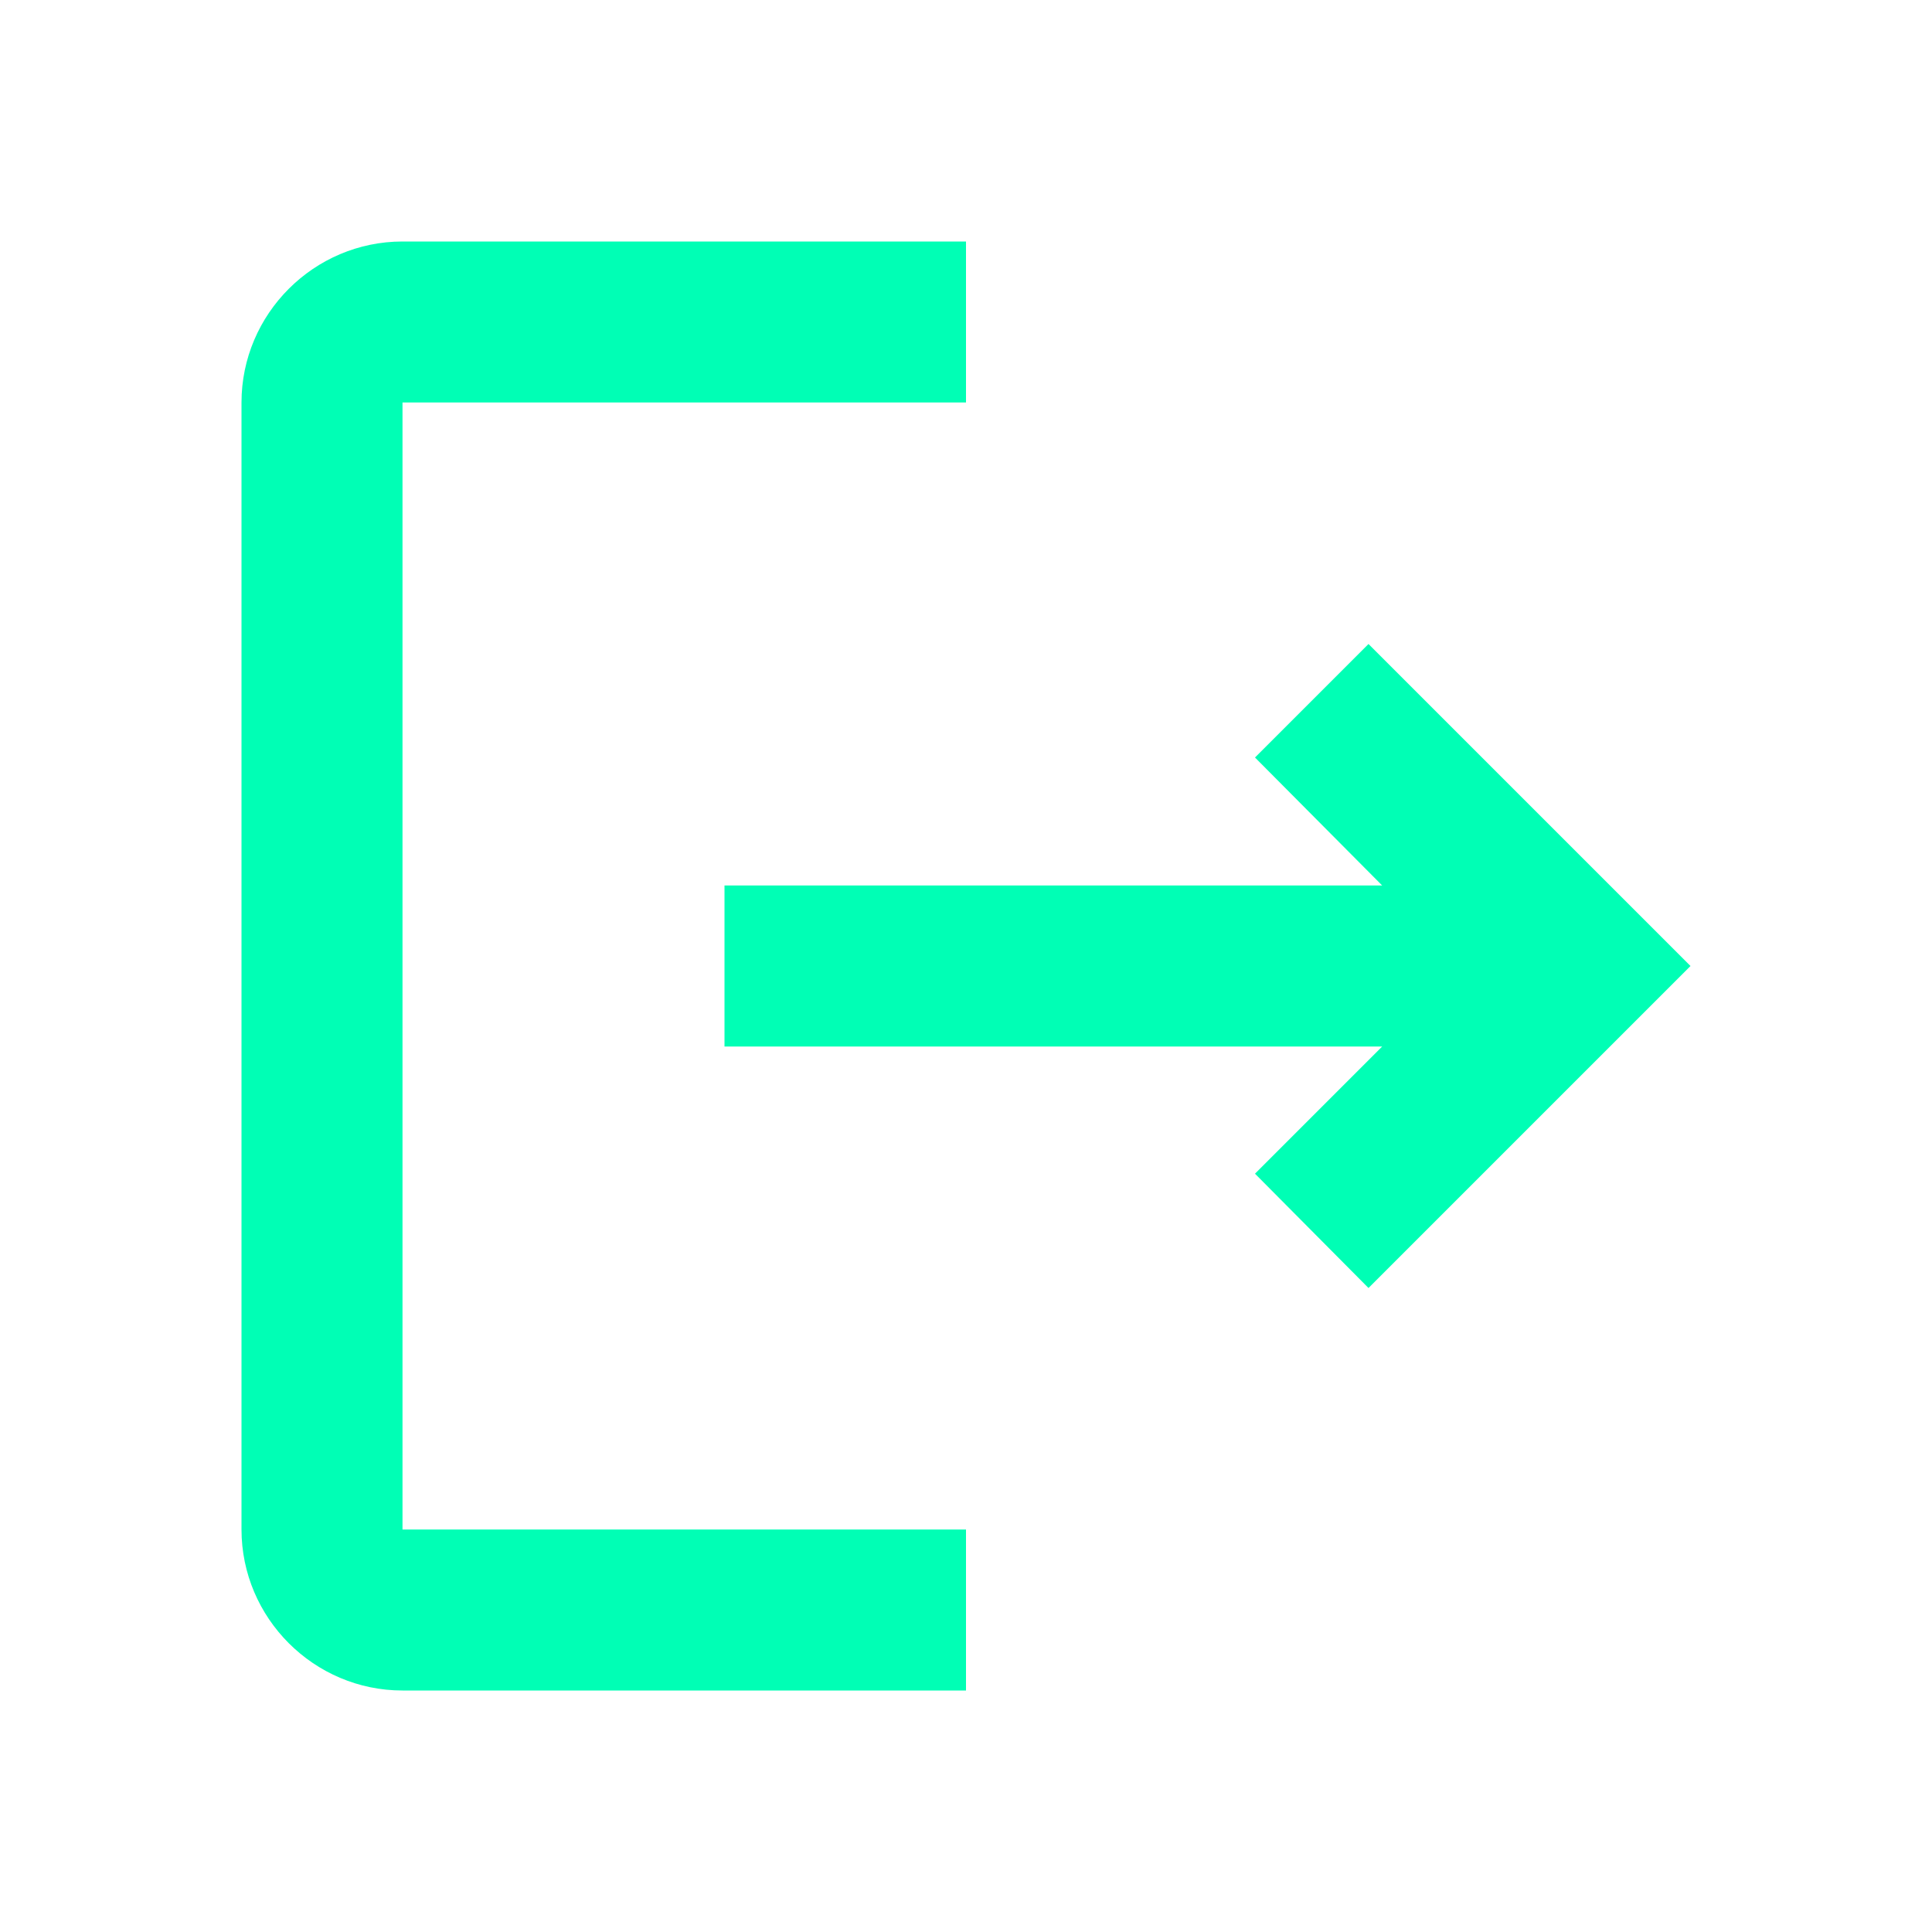
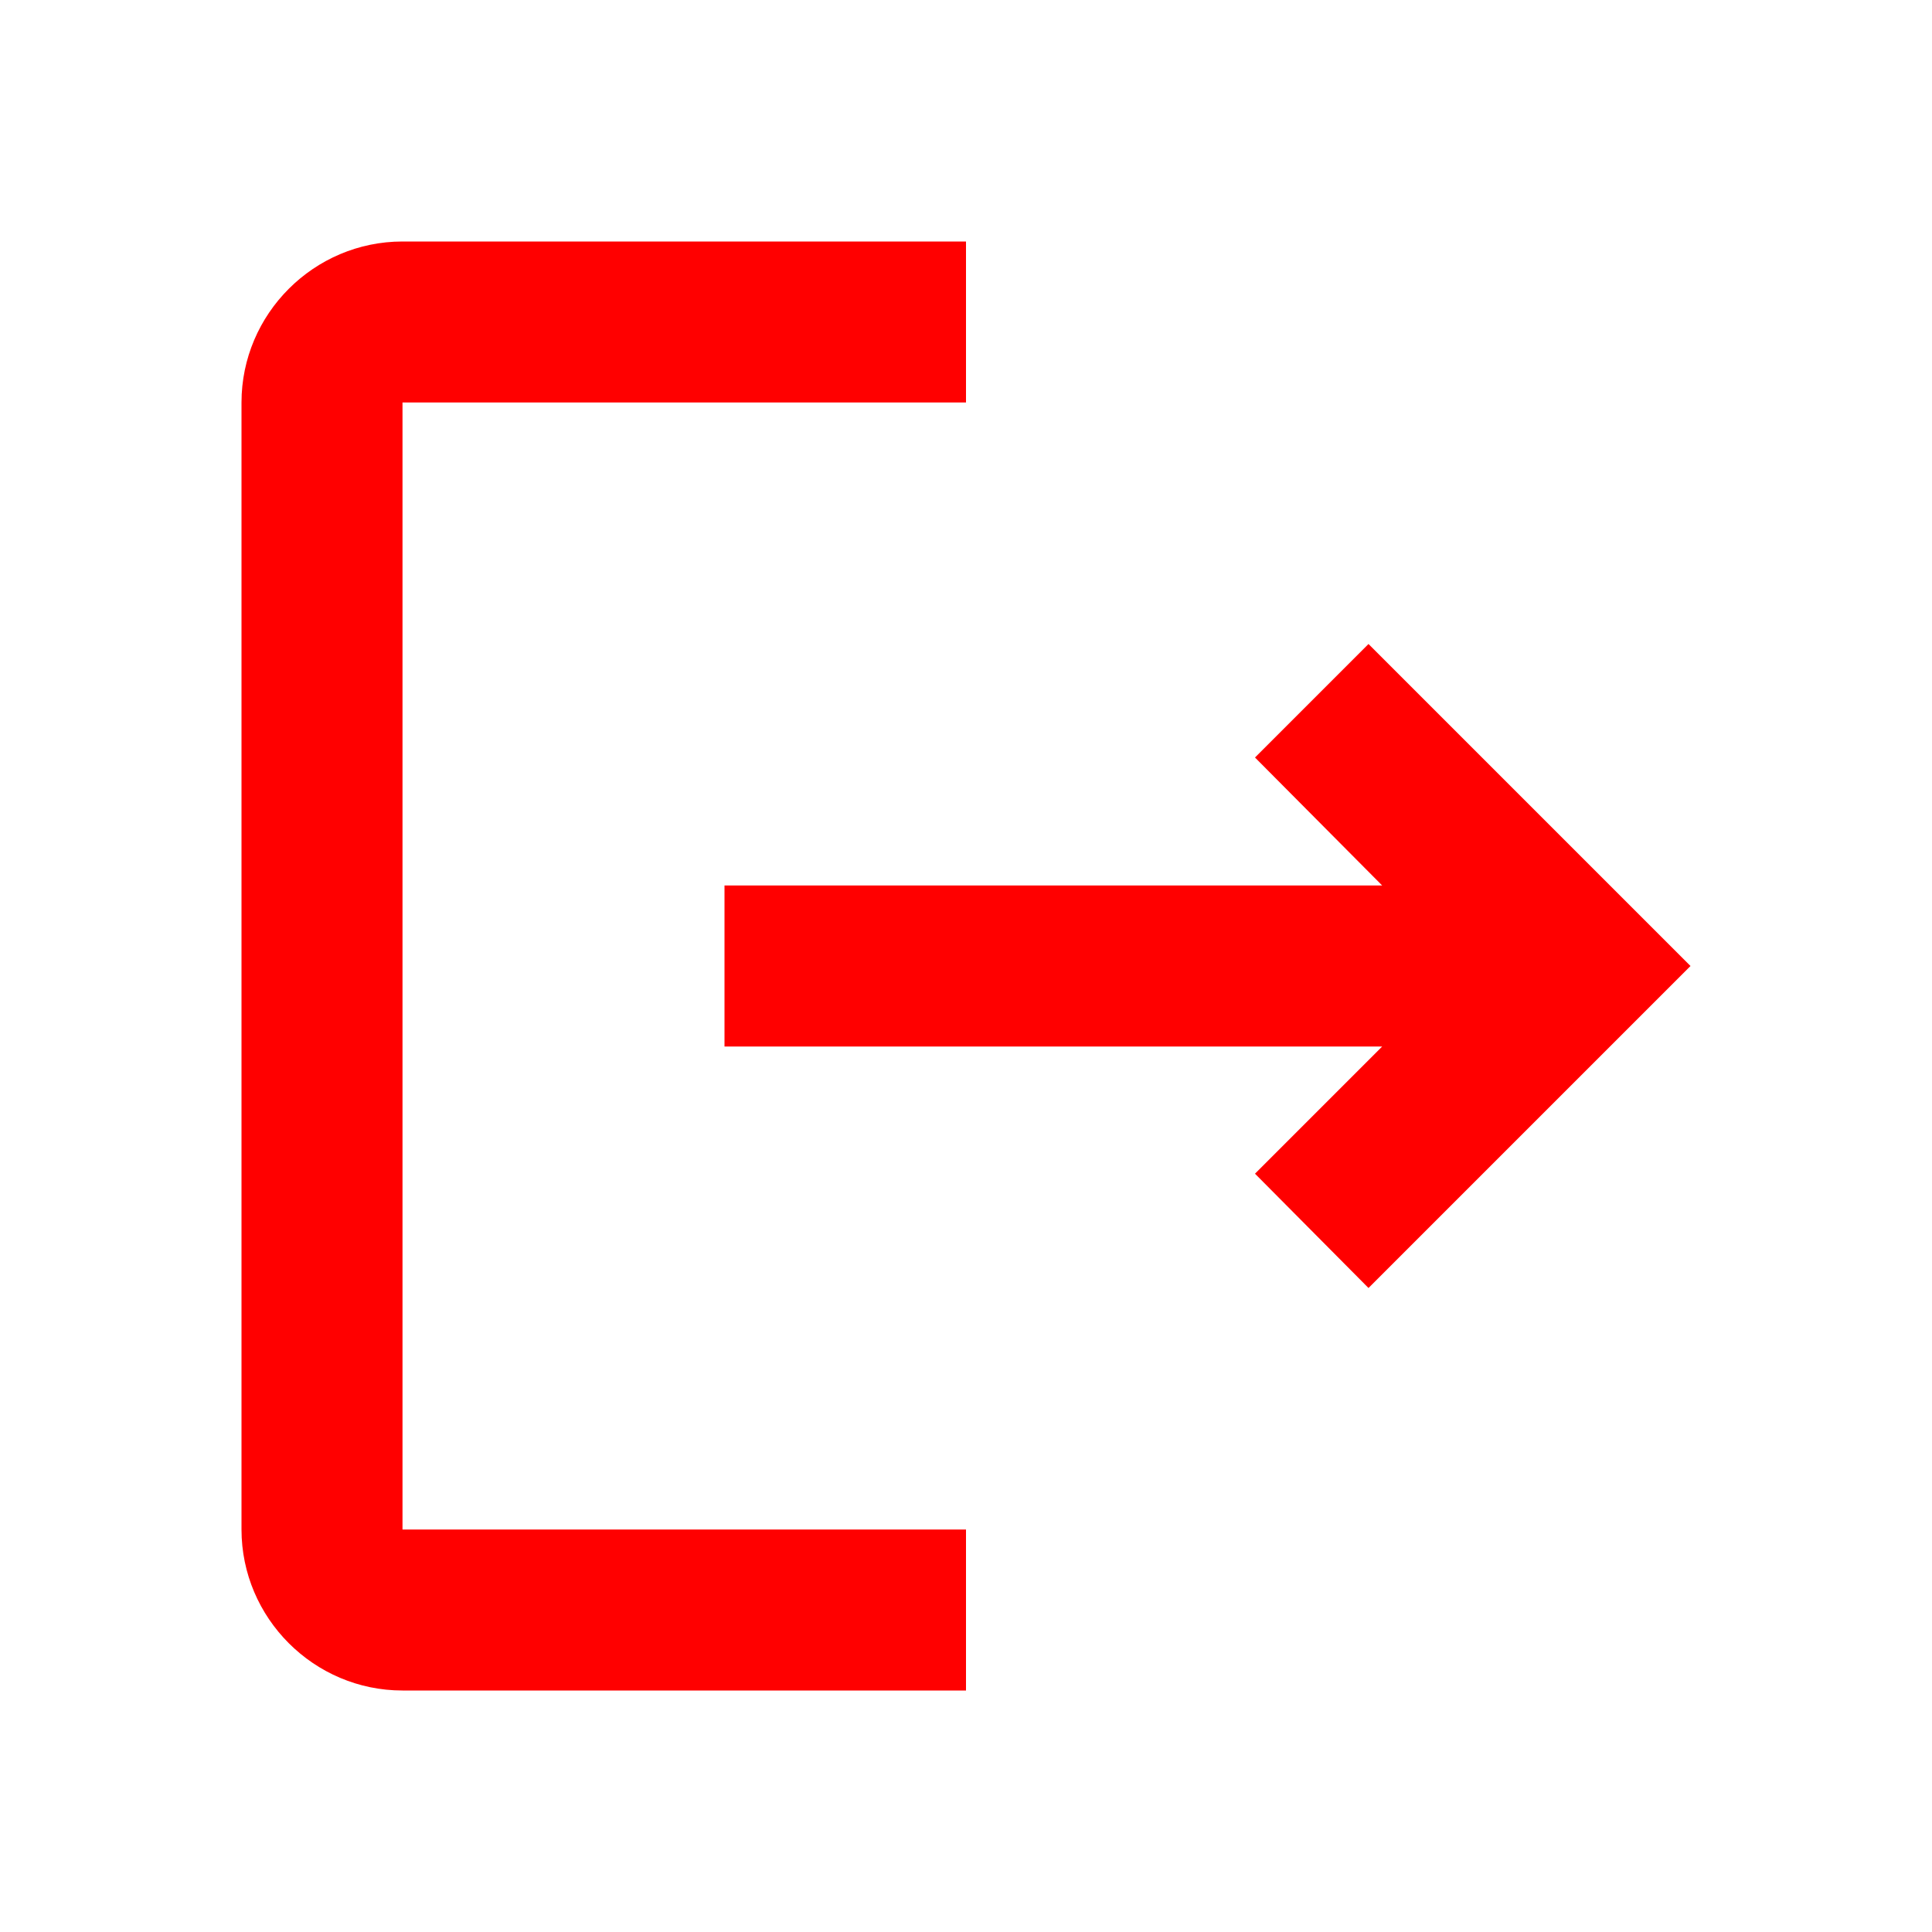
<svg xmlns="http://www.w3.org/2000/svg" width="24" height="24" viewBox="0 0 24 24" fill="none">
-   <path d="M17 8L15.59 9.41L17.17 11H9V13H17.17L15.59 14.58L17 16L21 12L17 8ZM5 5H12V3H5C3.9 3 3 3.9 3 5V19C3 20.1 3.9 21 5 21H12V19H5V5Z" fill="#00FFB5" />
+   <path d="M17 8L15.59 9.41L17.17 11H9V13H17.17L15.59 14.58L17 16L21 12L17 8ZM5 5H12V3H5C3.9 3 3 3.9 3 5V19C3 20.1 3.9 21 5 21H12V19H5V5Z" fill="#FF0000" />
</svg>
